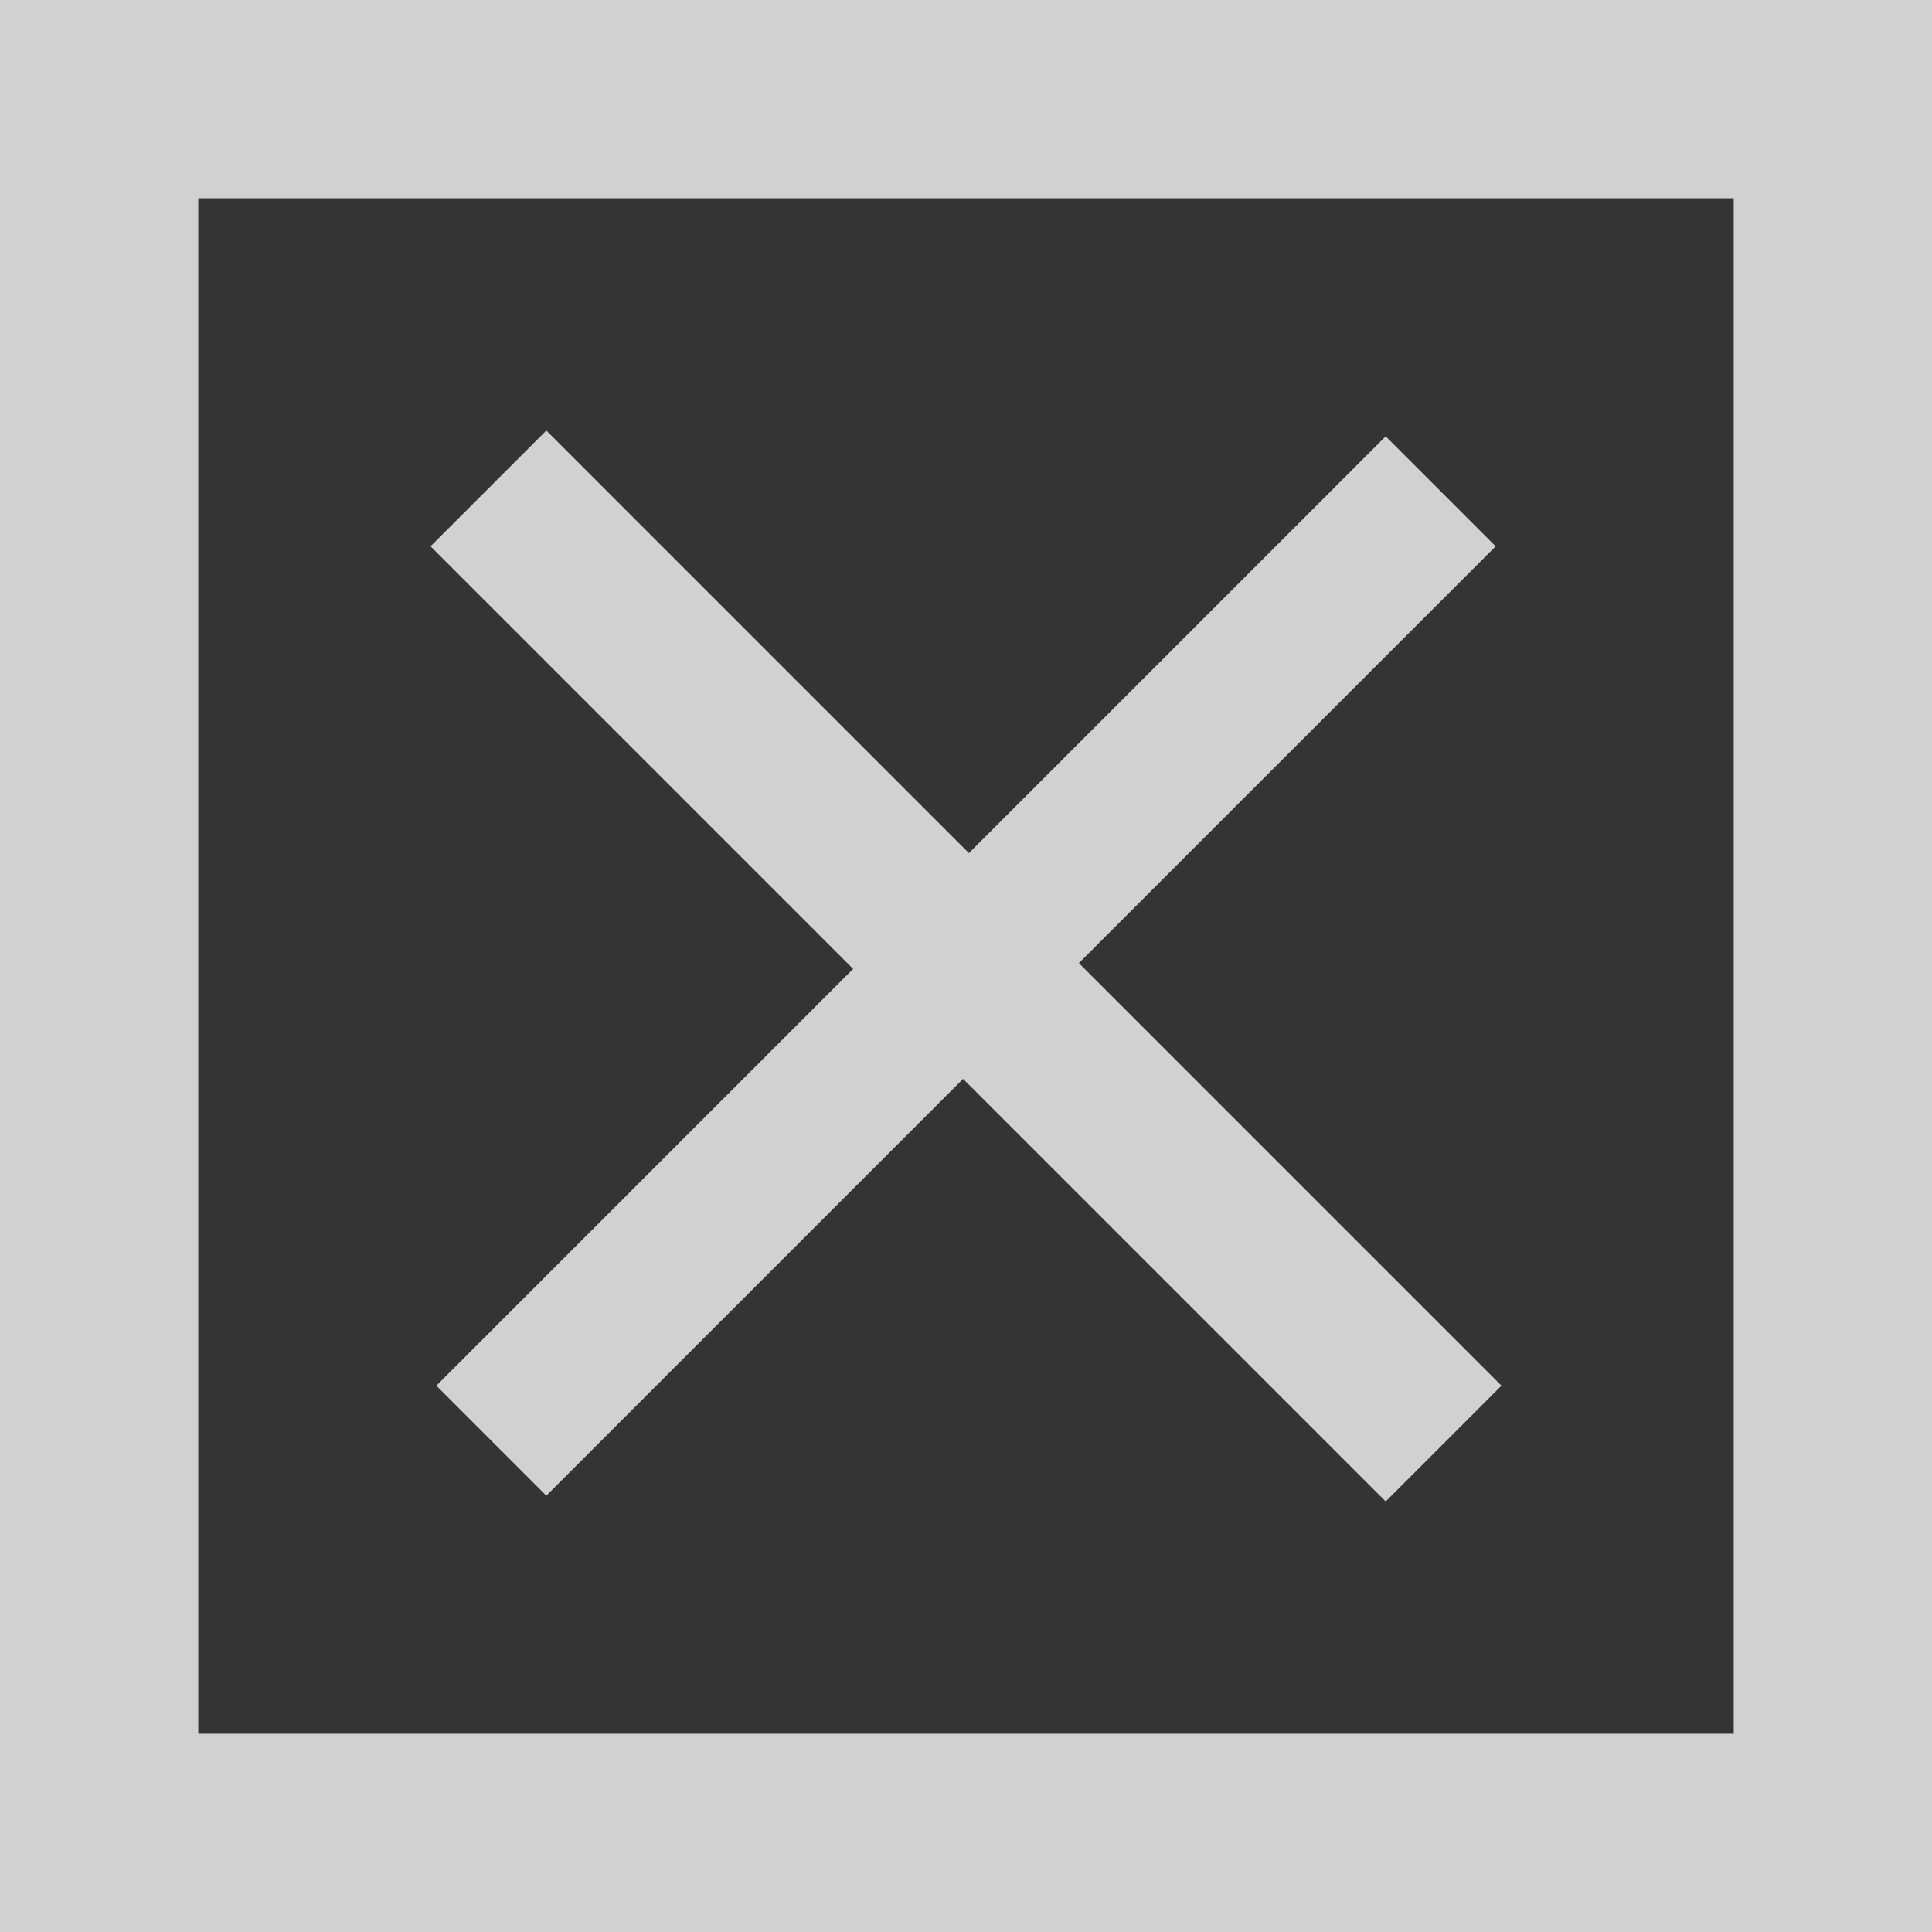
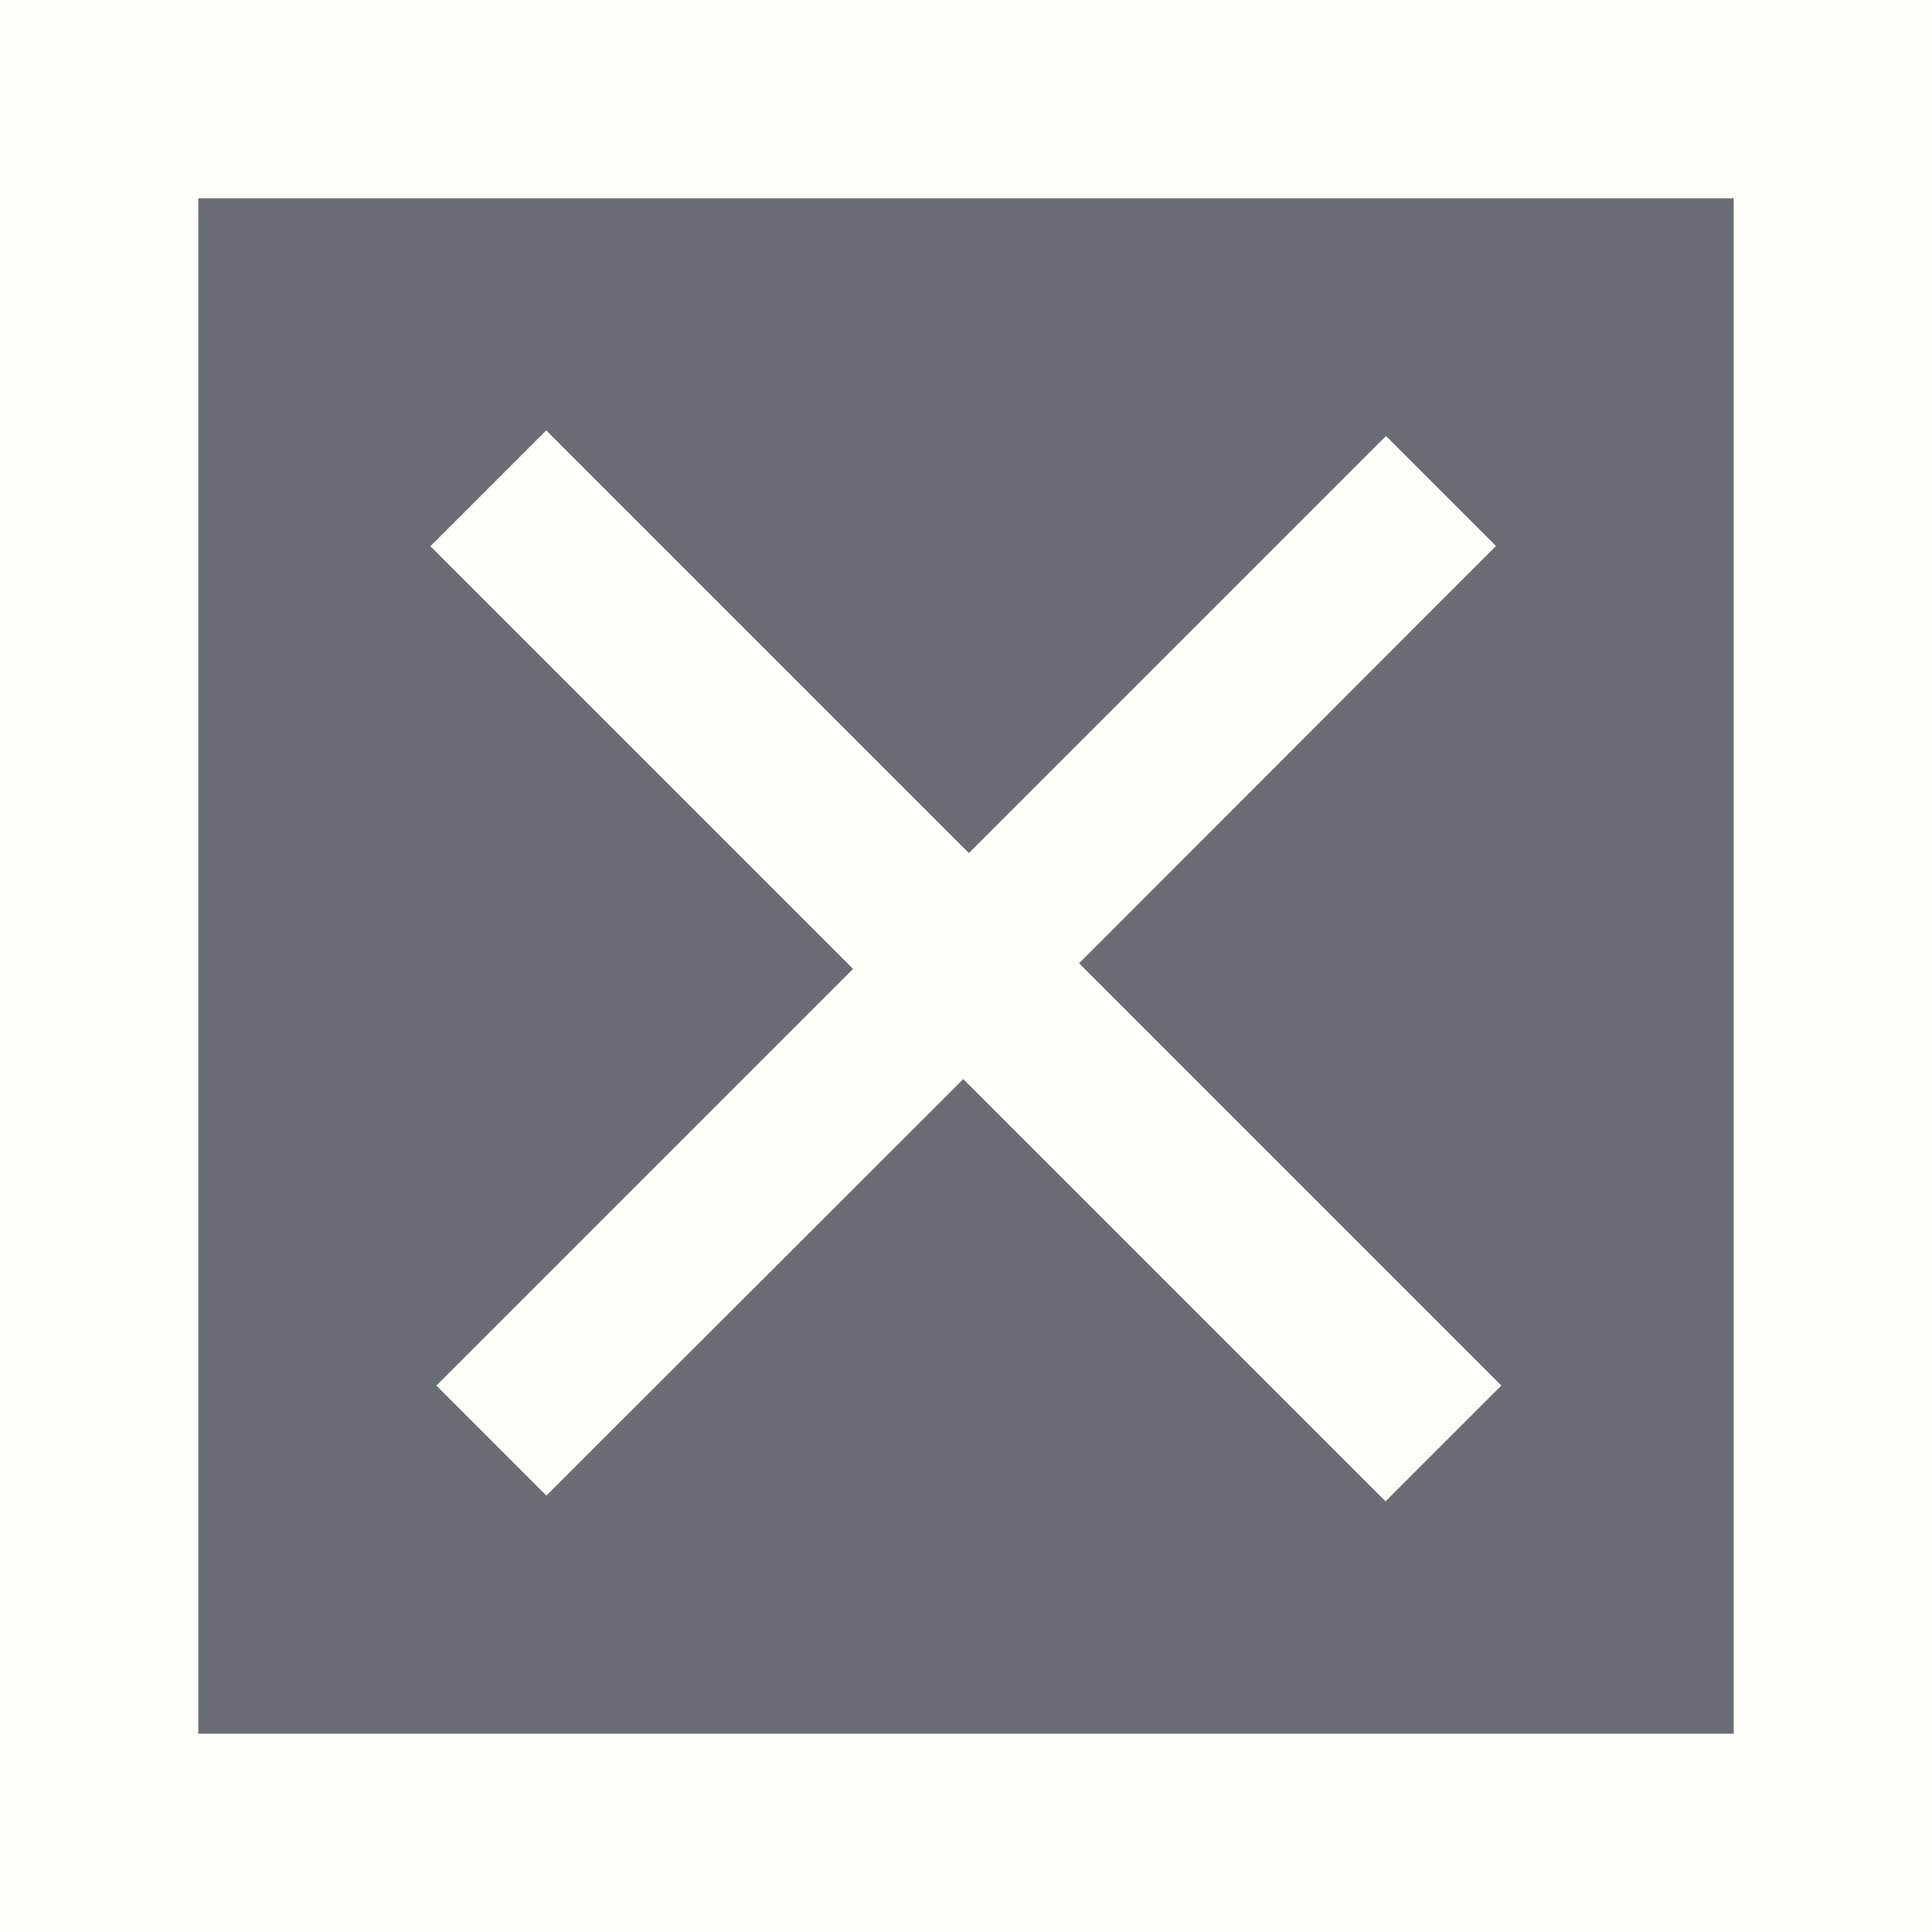
<svg xmlns="http://www.w3.org/2000/svg" version="1.1" id="Ebene_1" x="0px" y="0px" viewBox="0 0 498.9 498.9" style="enable-background:new 0 0 498.9 498.9;" xml:space="preserve">
-   <defs id="defs15" />
-   <style type="text/css" id="style2">
- 	.st0{fill:#D1D1D1;}
- 	.st1{fill:#343434;}
+   <style type="text/css">
+ 	.st0{fill:#FFFFFA;}
+ 	.st1{fill:#6B6D76;}
</style>
-   <rect y="0" class="st0" width="498.9" height="498.9" id="rect4" />
-   <rect x="51.2" y="51.2" class="st1" width="396.5" height="396.5" id="rect6" style="fill:#343434" />
-   <rect style="opacity:1;fill:#d1d1d1;fill-opacity:1;paint-order:stroke fill markers" id="rect4495" width="348.807" height="42.28" x="178.372" y="-21.14" transform="rotate(45)" />
-   <path style="opacity:1;fill:#d1d1d1;fill-opacity:1;stroke-width:2.114;paint-order:stroke fill markers" d="M 126.875,372.025 112.675,357.824 235.249,235.249 357.824,112.675 372.025,126.875 386.225,141.076 263.651,263.651 141.076,386.225 Z" id="path4497" />
+   <rect id="rect4" y="0" class="st0" width="498.9" height="498.9" />
+   <rect id="rect6" x="51.2" y="51.2" class="st1" width="396.5" height="396.5" />
+   <rect id="rect4495" x="228.3" y="75" transform="matrix(0.7071 -0.7071 0.7071 0.7071 -103.3256 249.45)" class="st0" width="42.3" height="348.8" />
+   <path id="path4497" class="st0" d="M126.9,372l-14.2-14.2l122.6-122.6l122.6-122.6l14.2,14.2  l14.2,14.2L263.7,263.7L141.1,386.2L126.9,372z" />
</svg>
